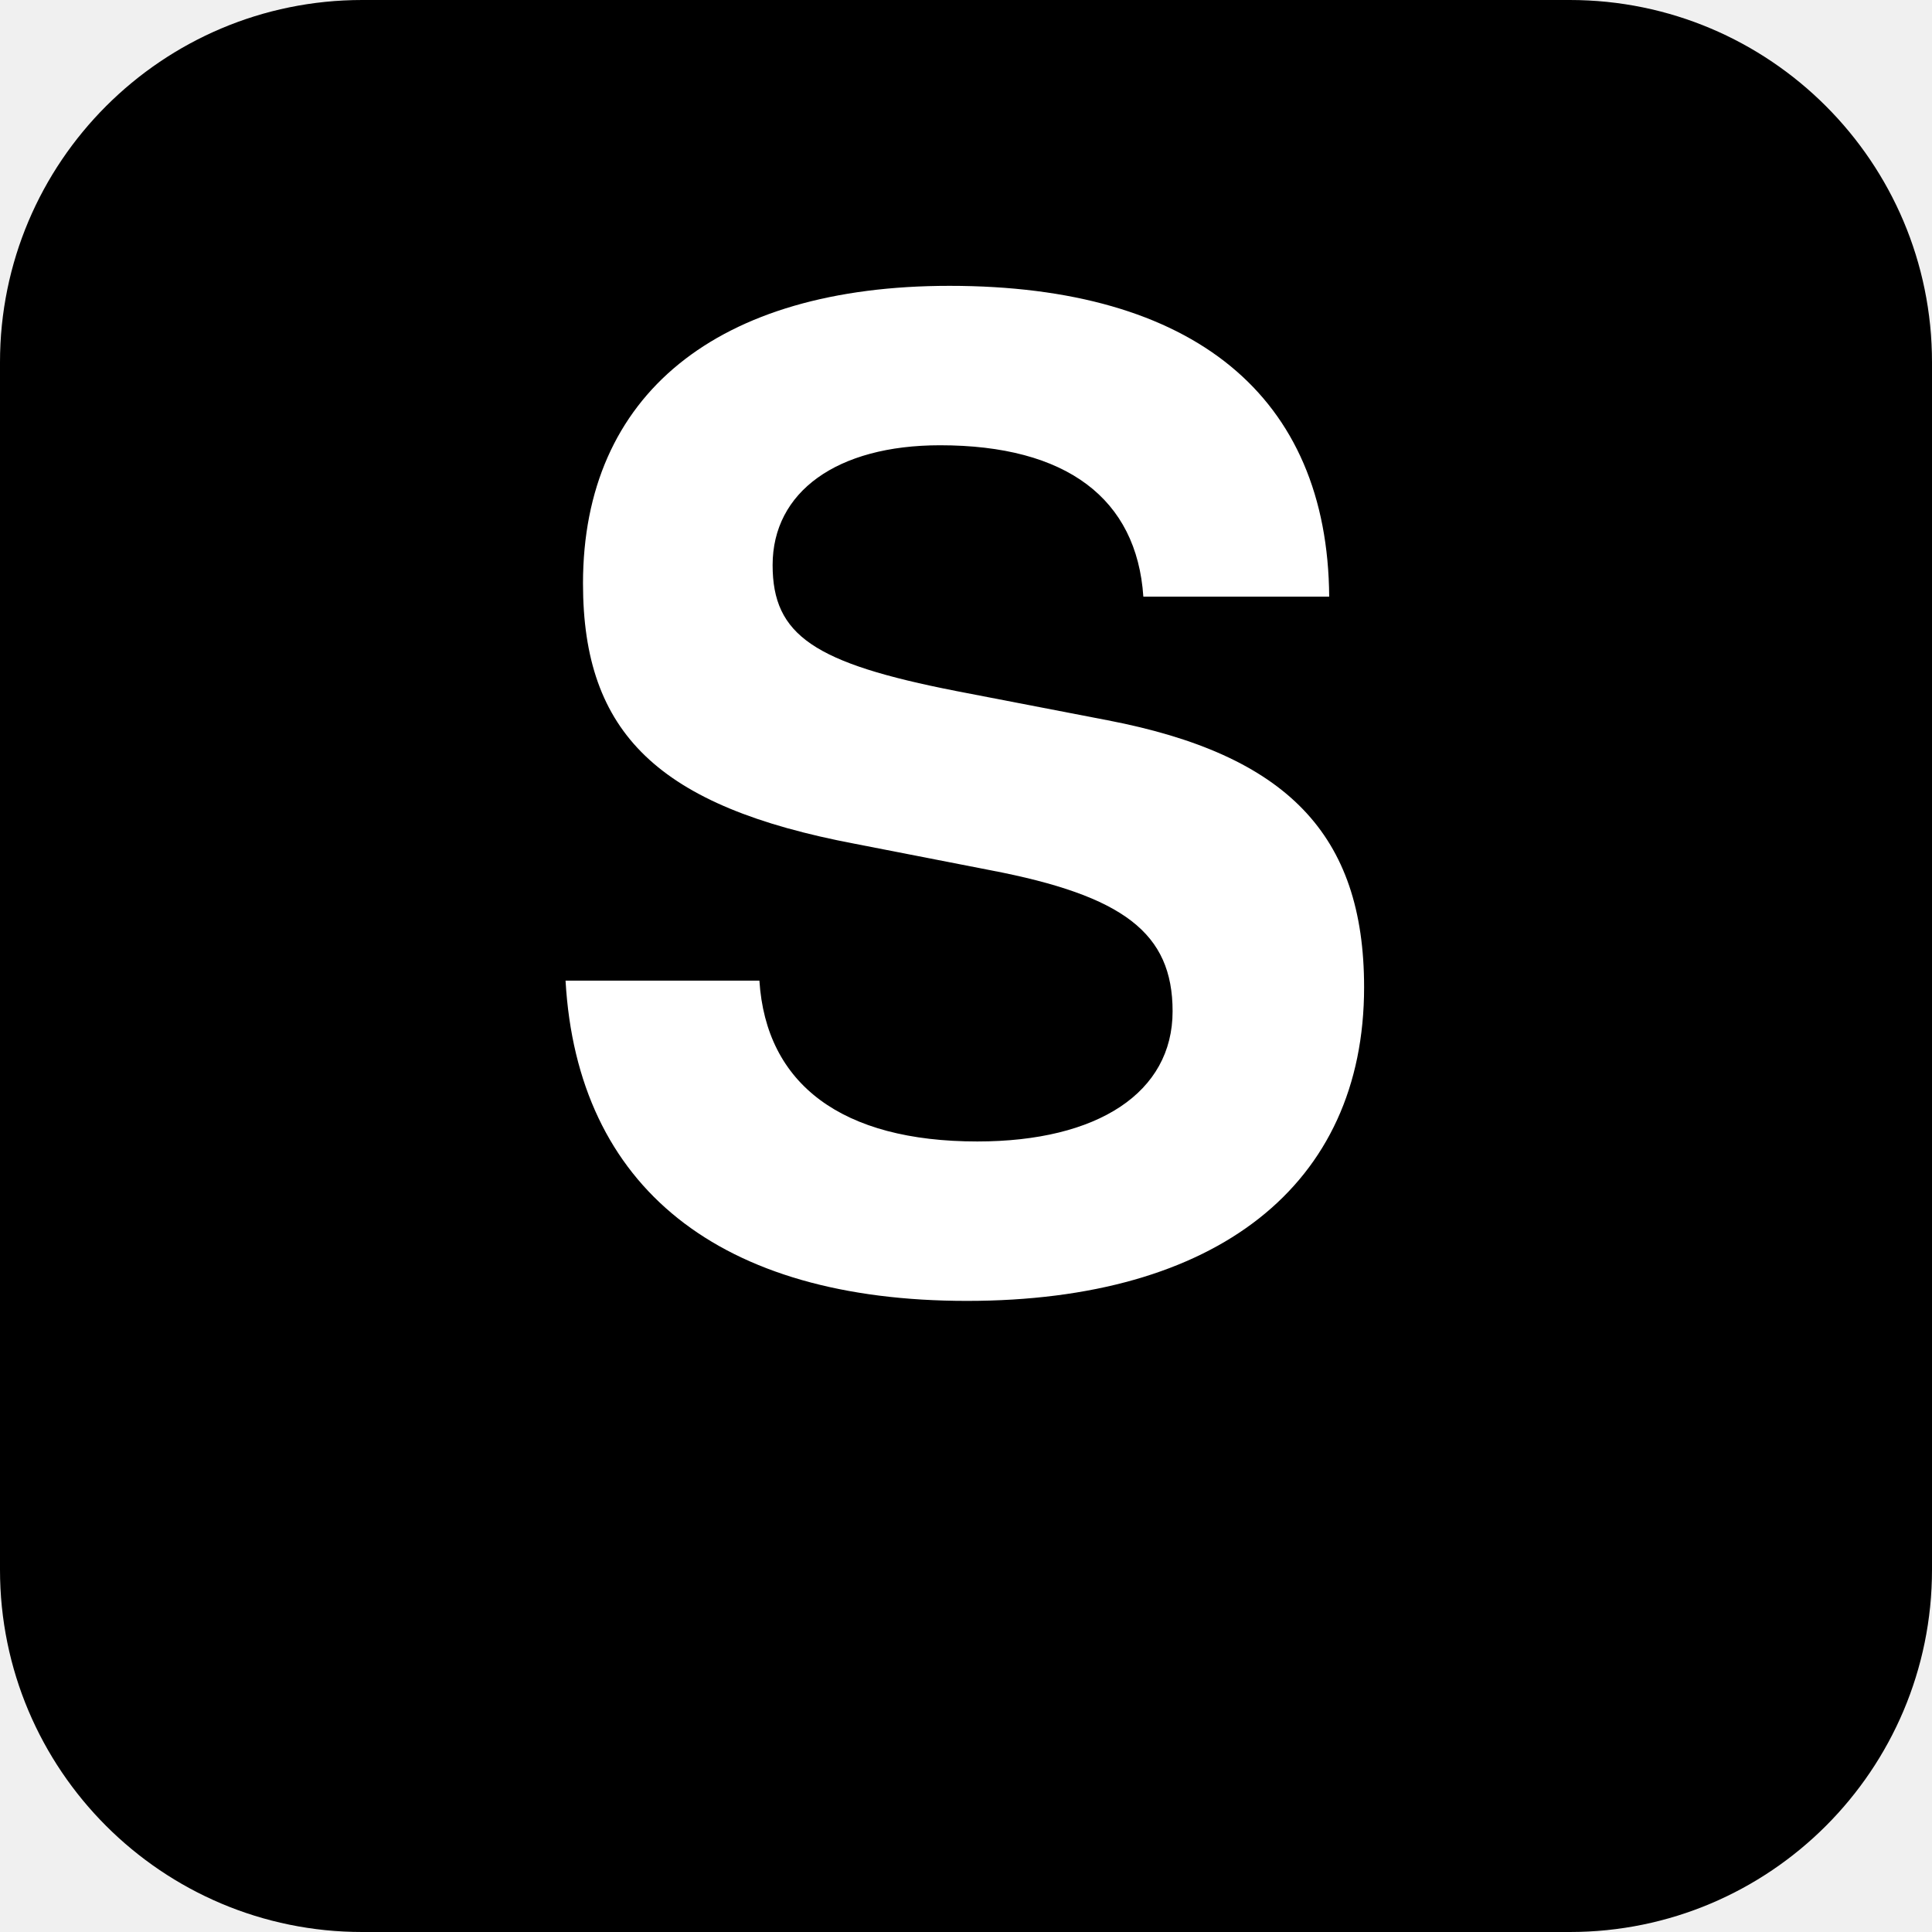
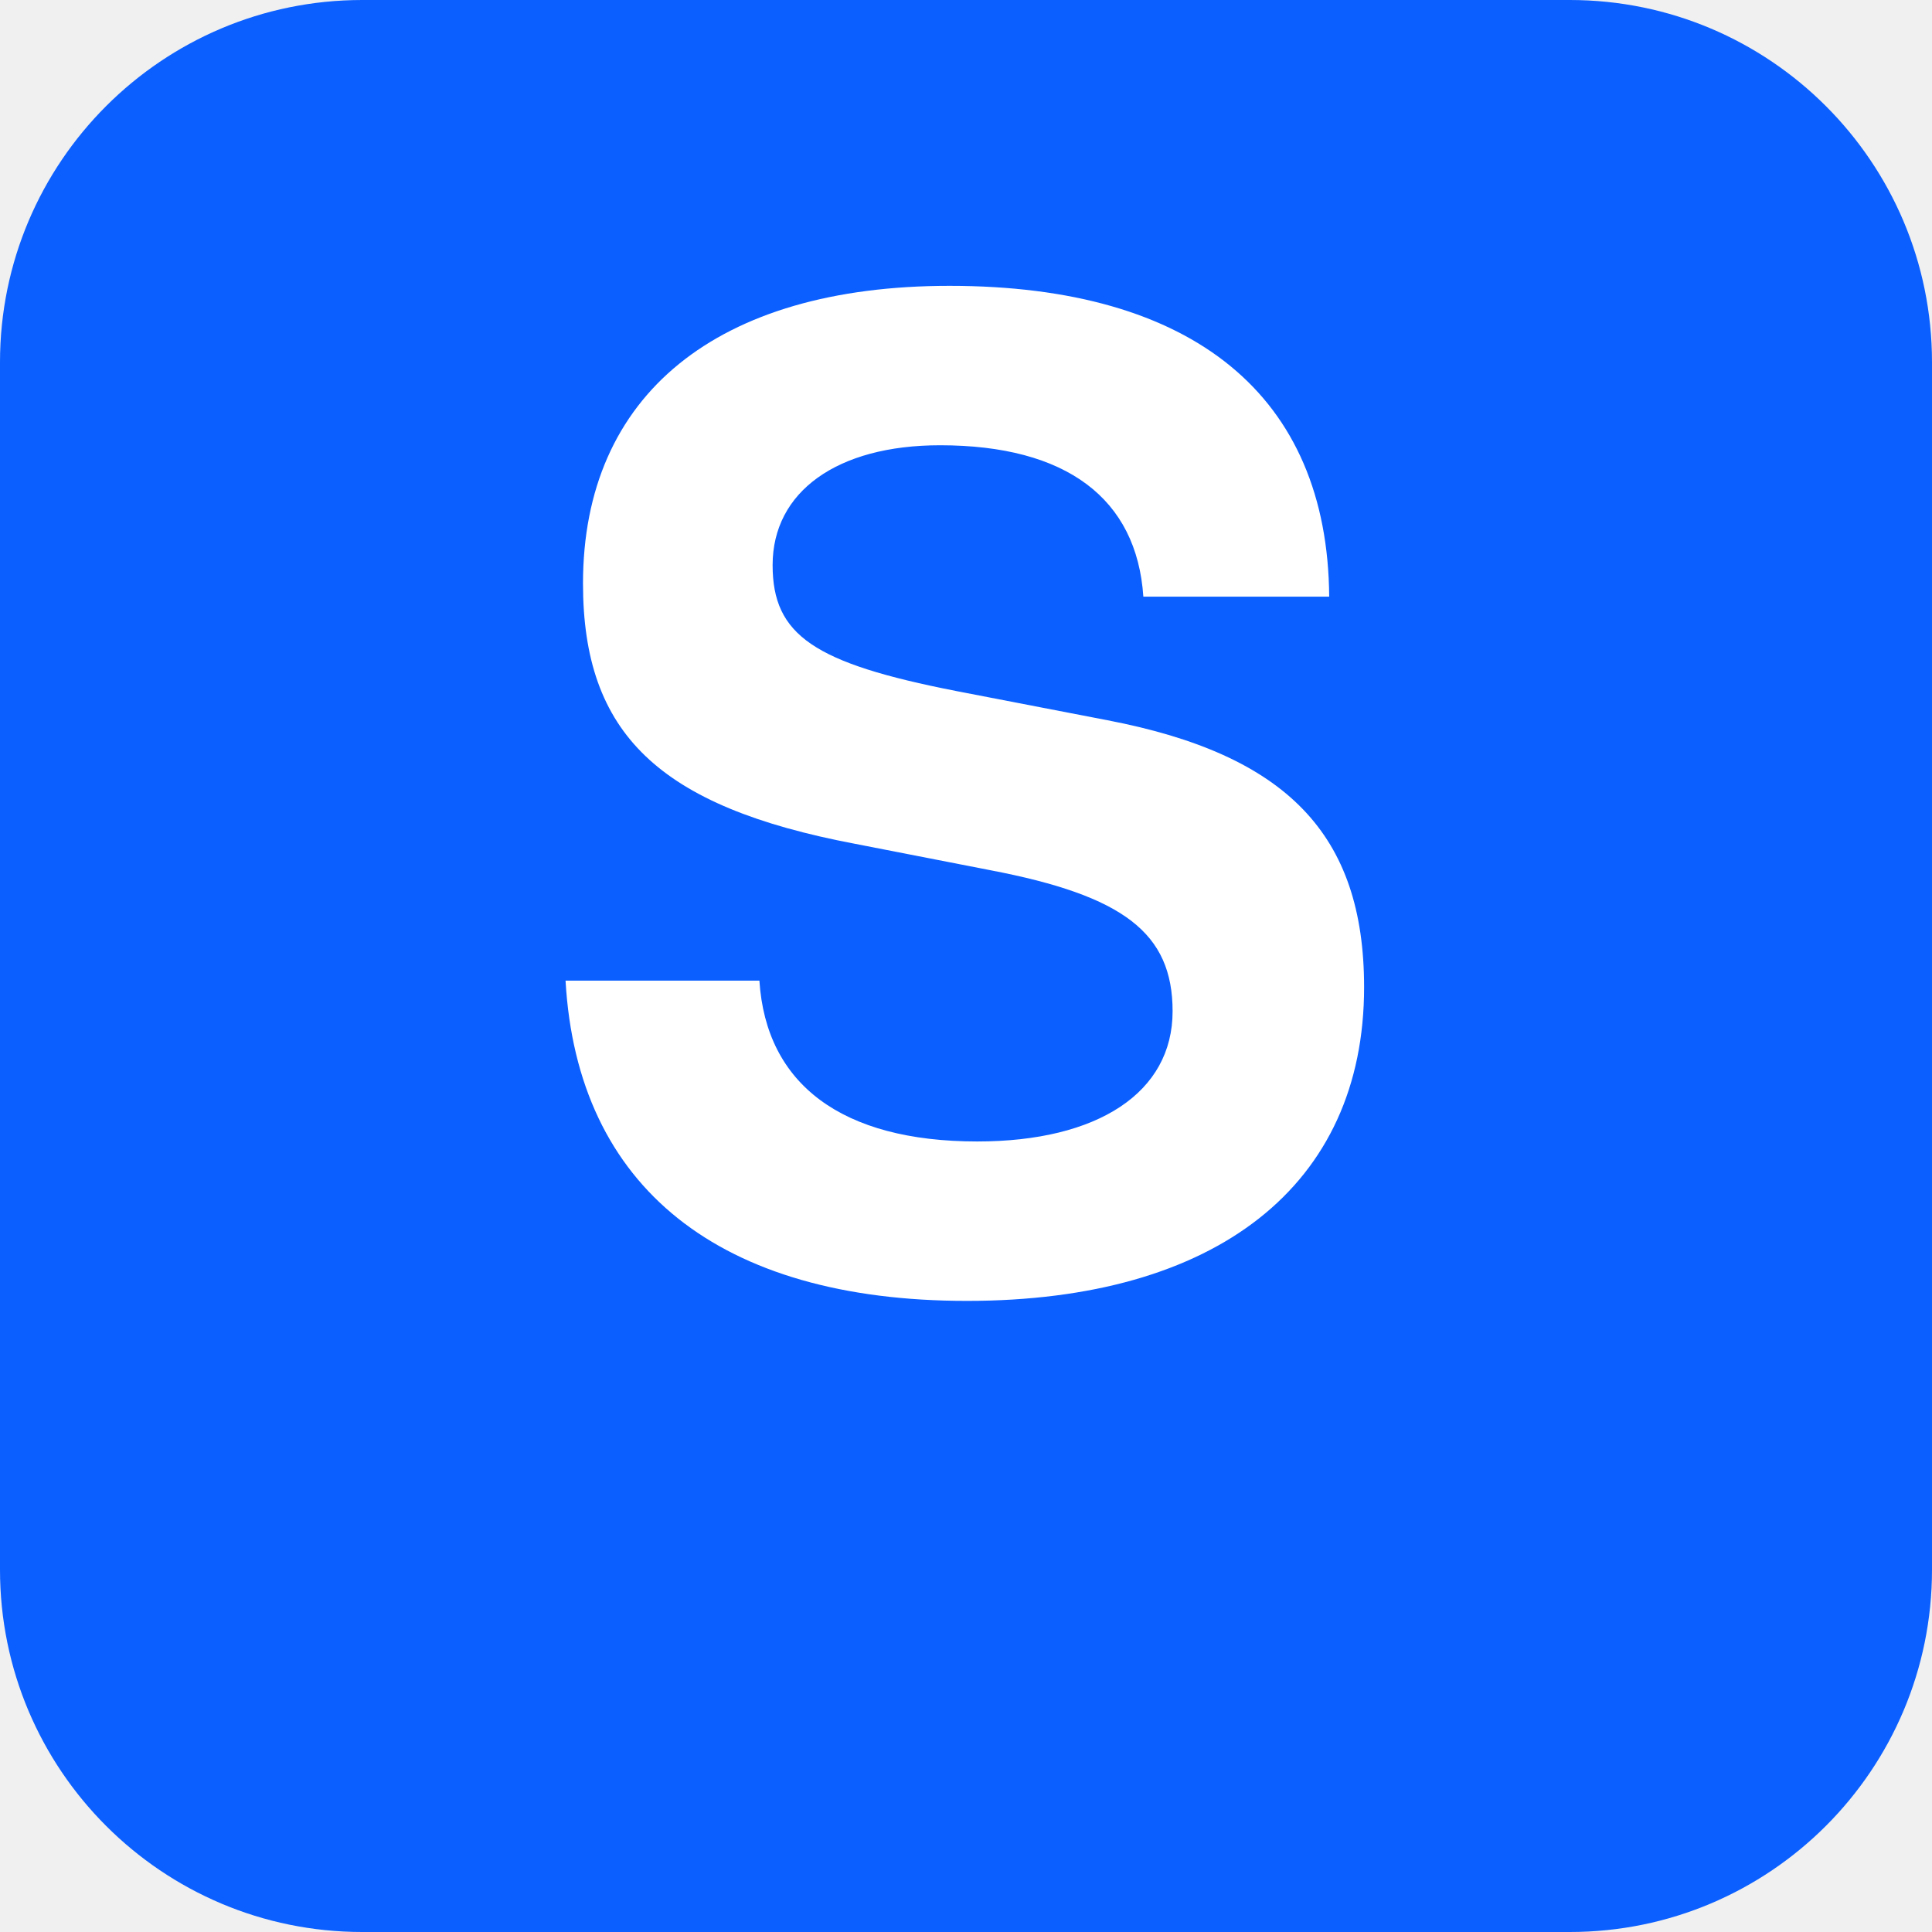
<svg xmlns="http://www.w3.org/2000/svg" viewBox="0 0 64 64">
-   <rect width="64" height="64" rx="12" fill="#000000" />
+   <rect width="64" height="64" rx="12" fill="#0B5FFF" />
  <text x="50%" y="50%" text-anchor="middle" dominant-baseline="central" font-family="-apple-system, BlinkMacSystemFont, 'Segoe UI', Helvetica, Arial, sans-serif" font-size="44" font-weight="700" fill="#ffffff">S</text>
</svg>
